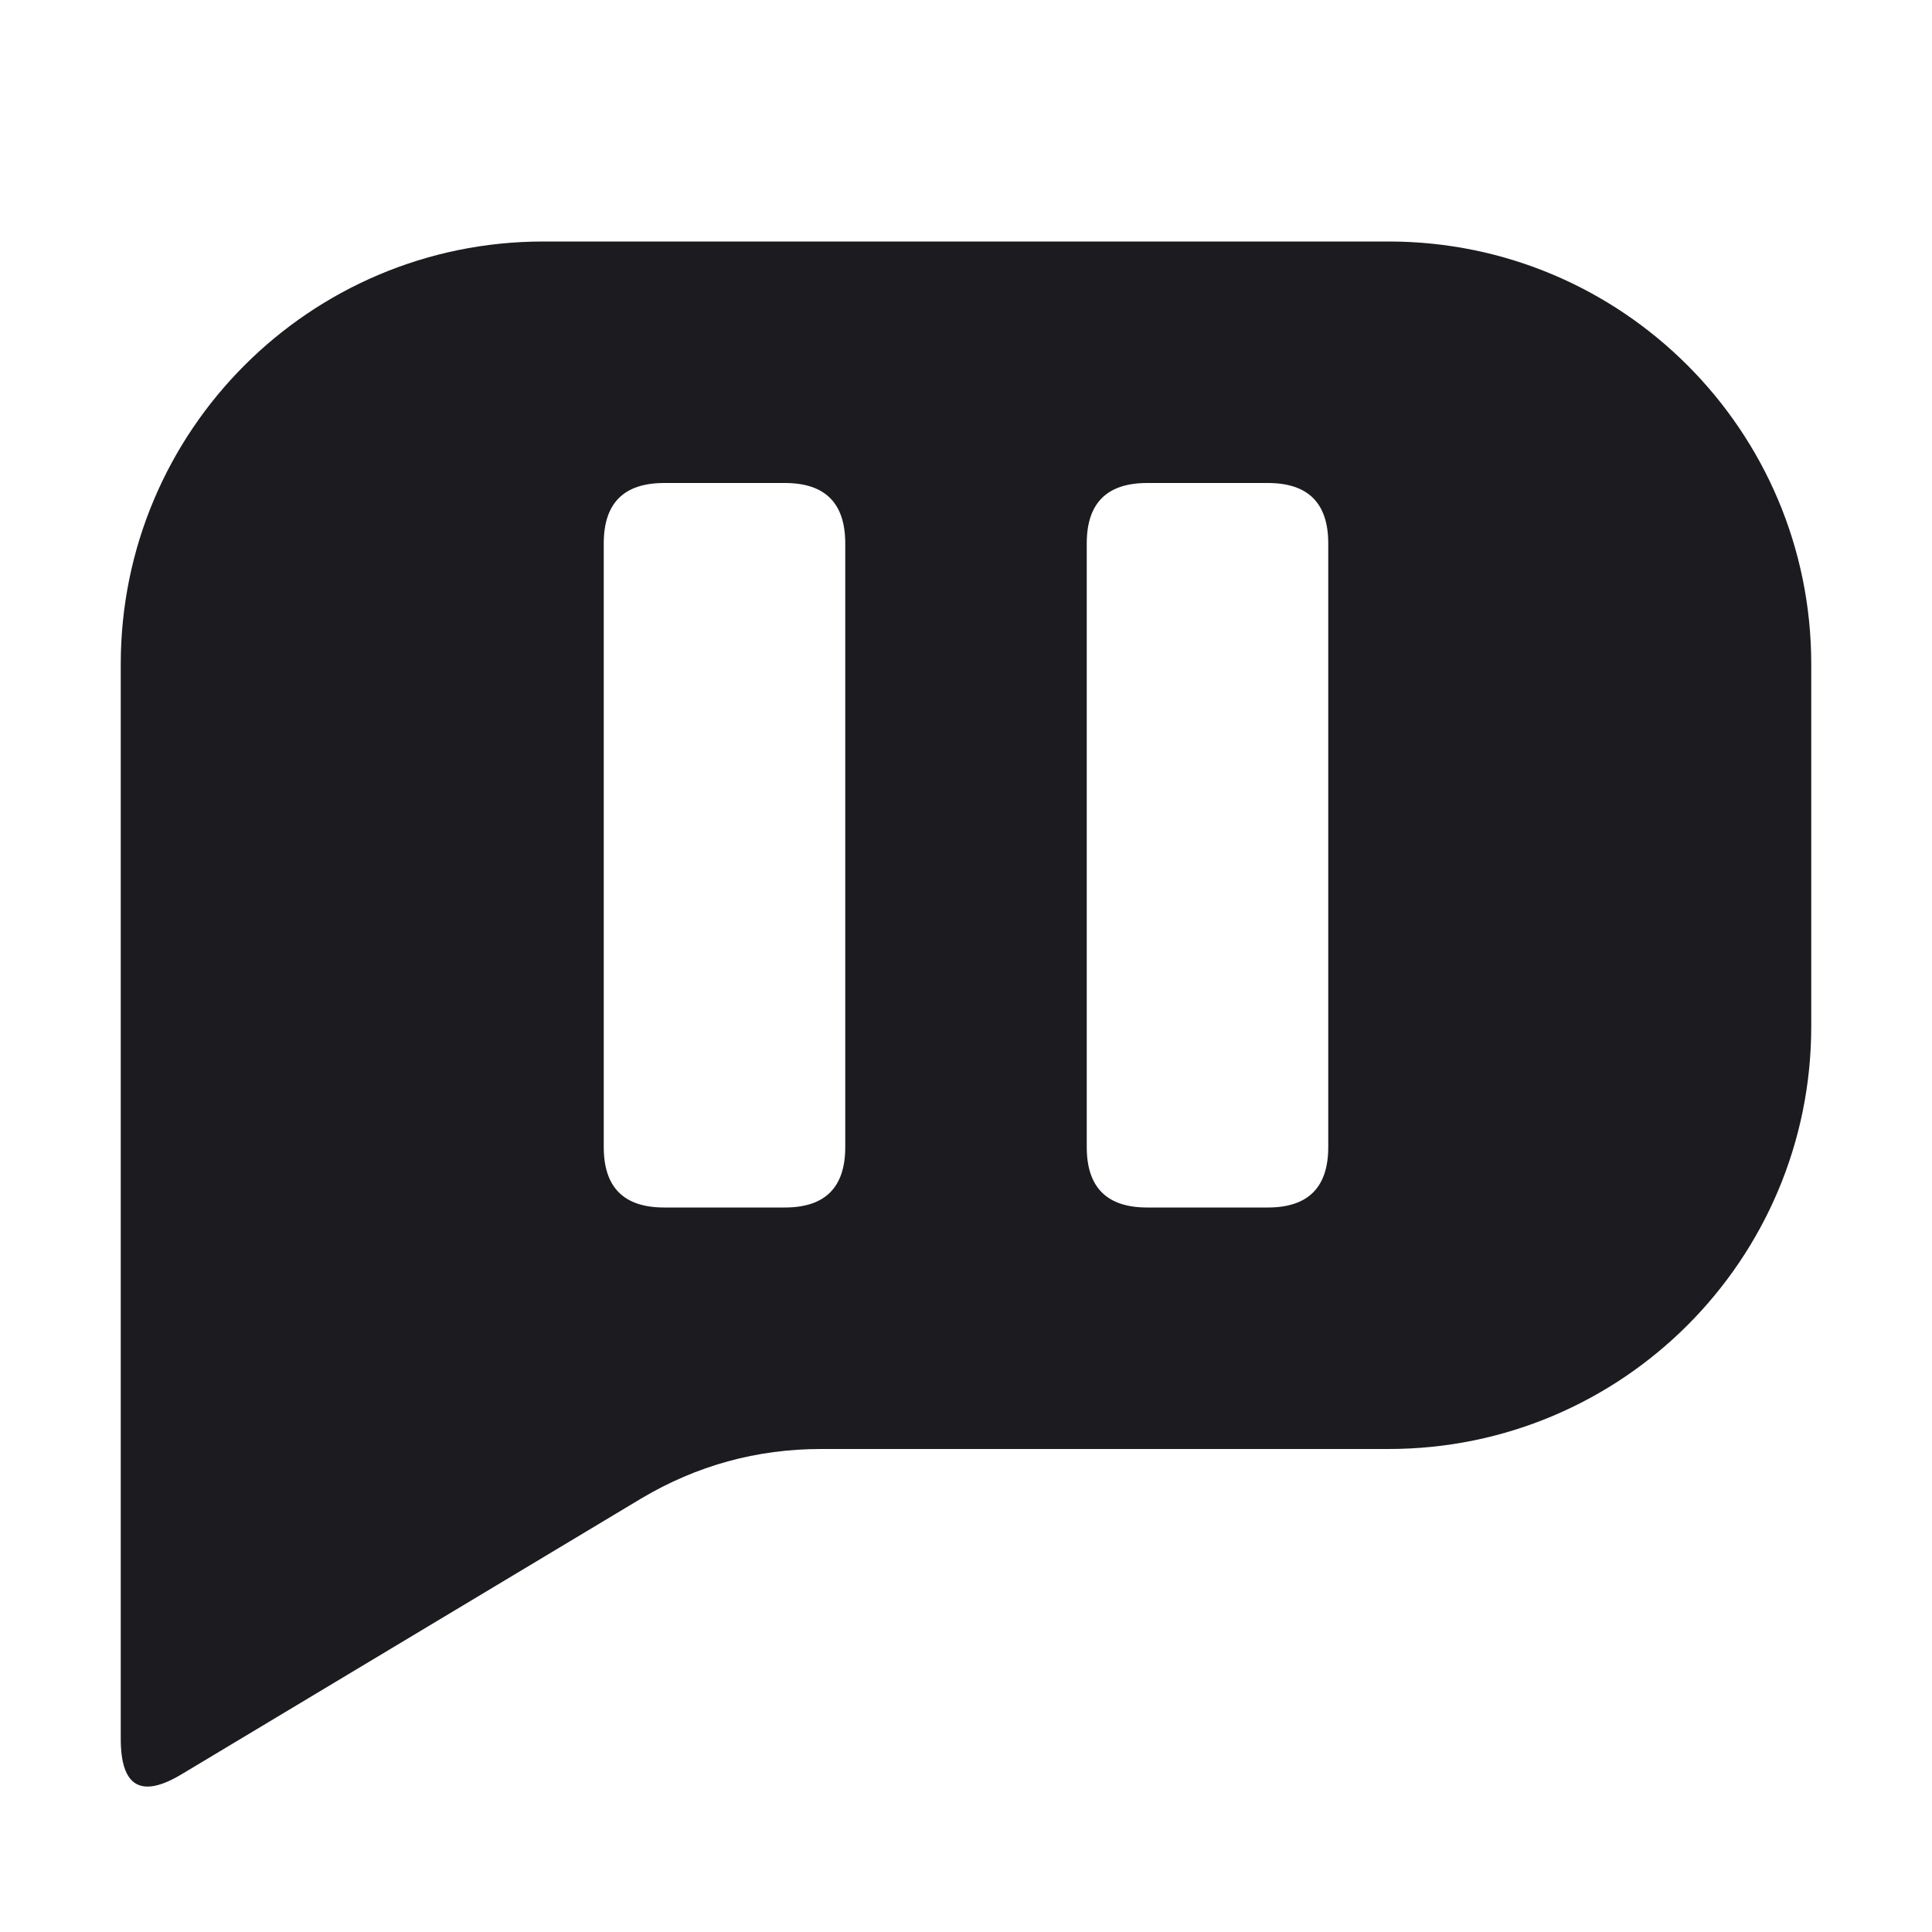
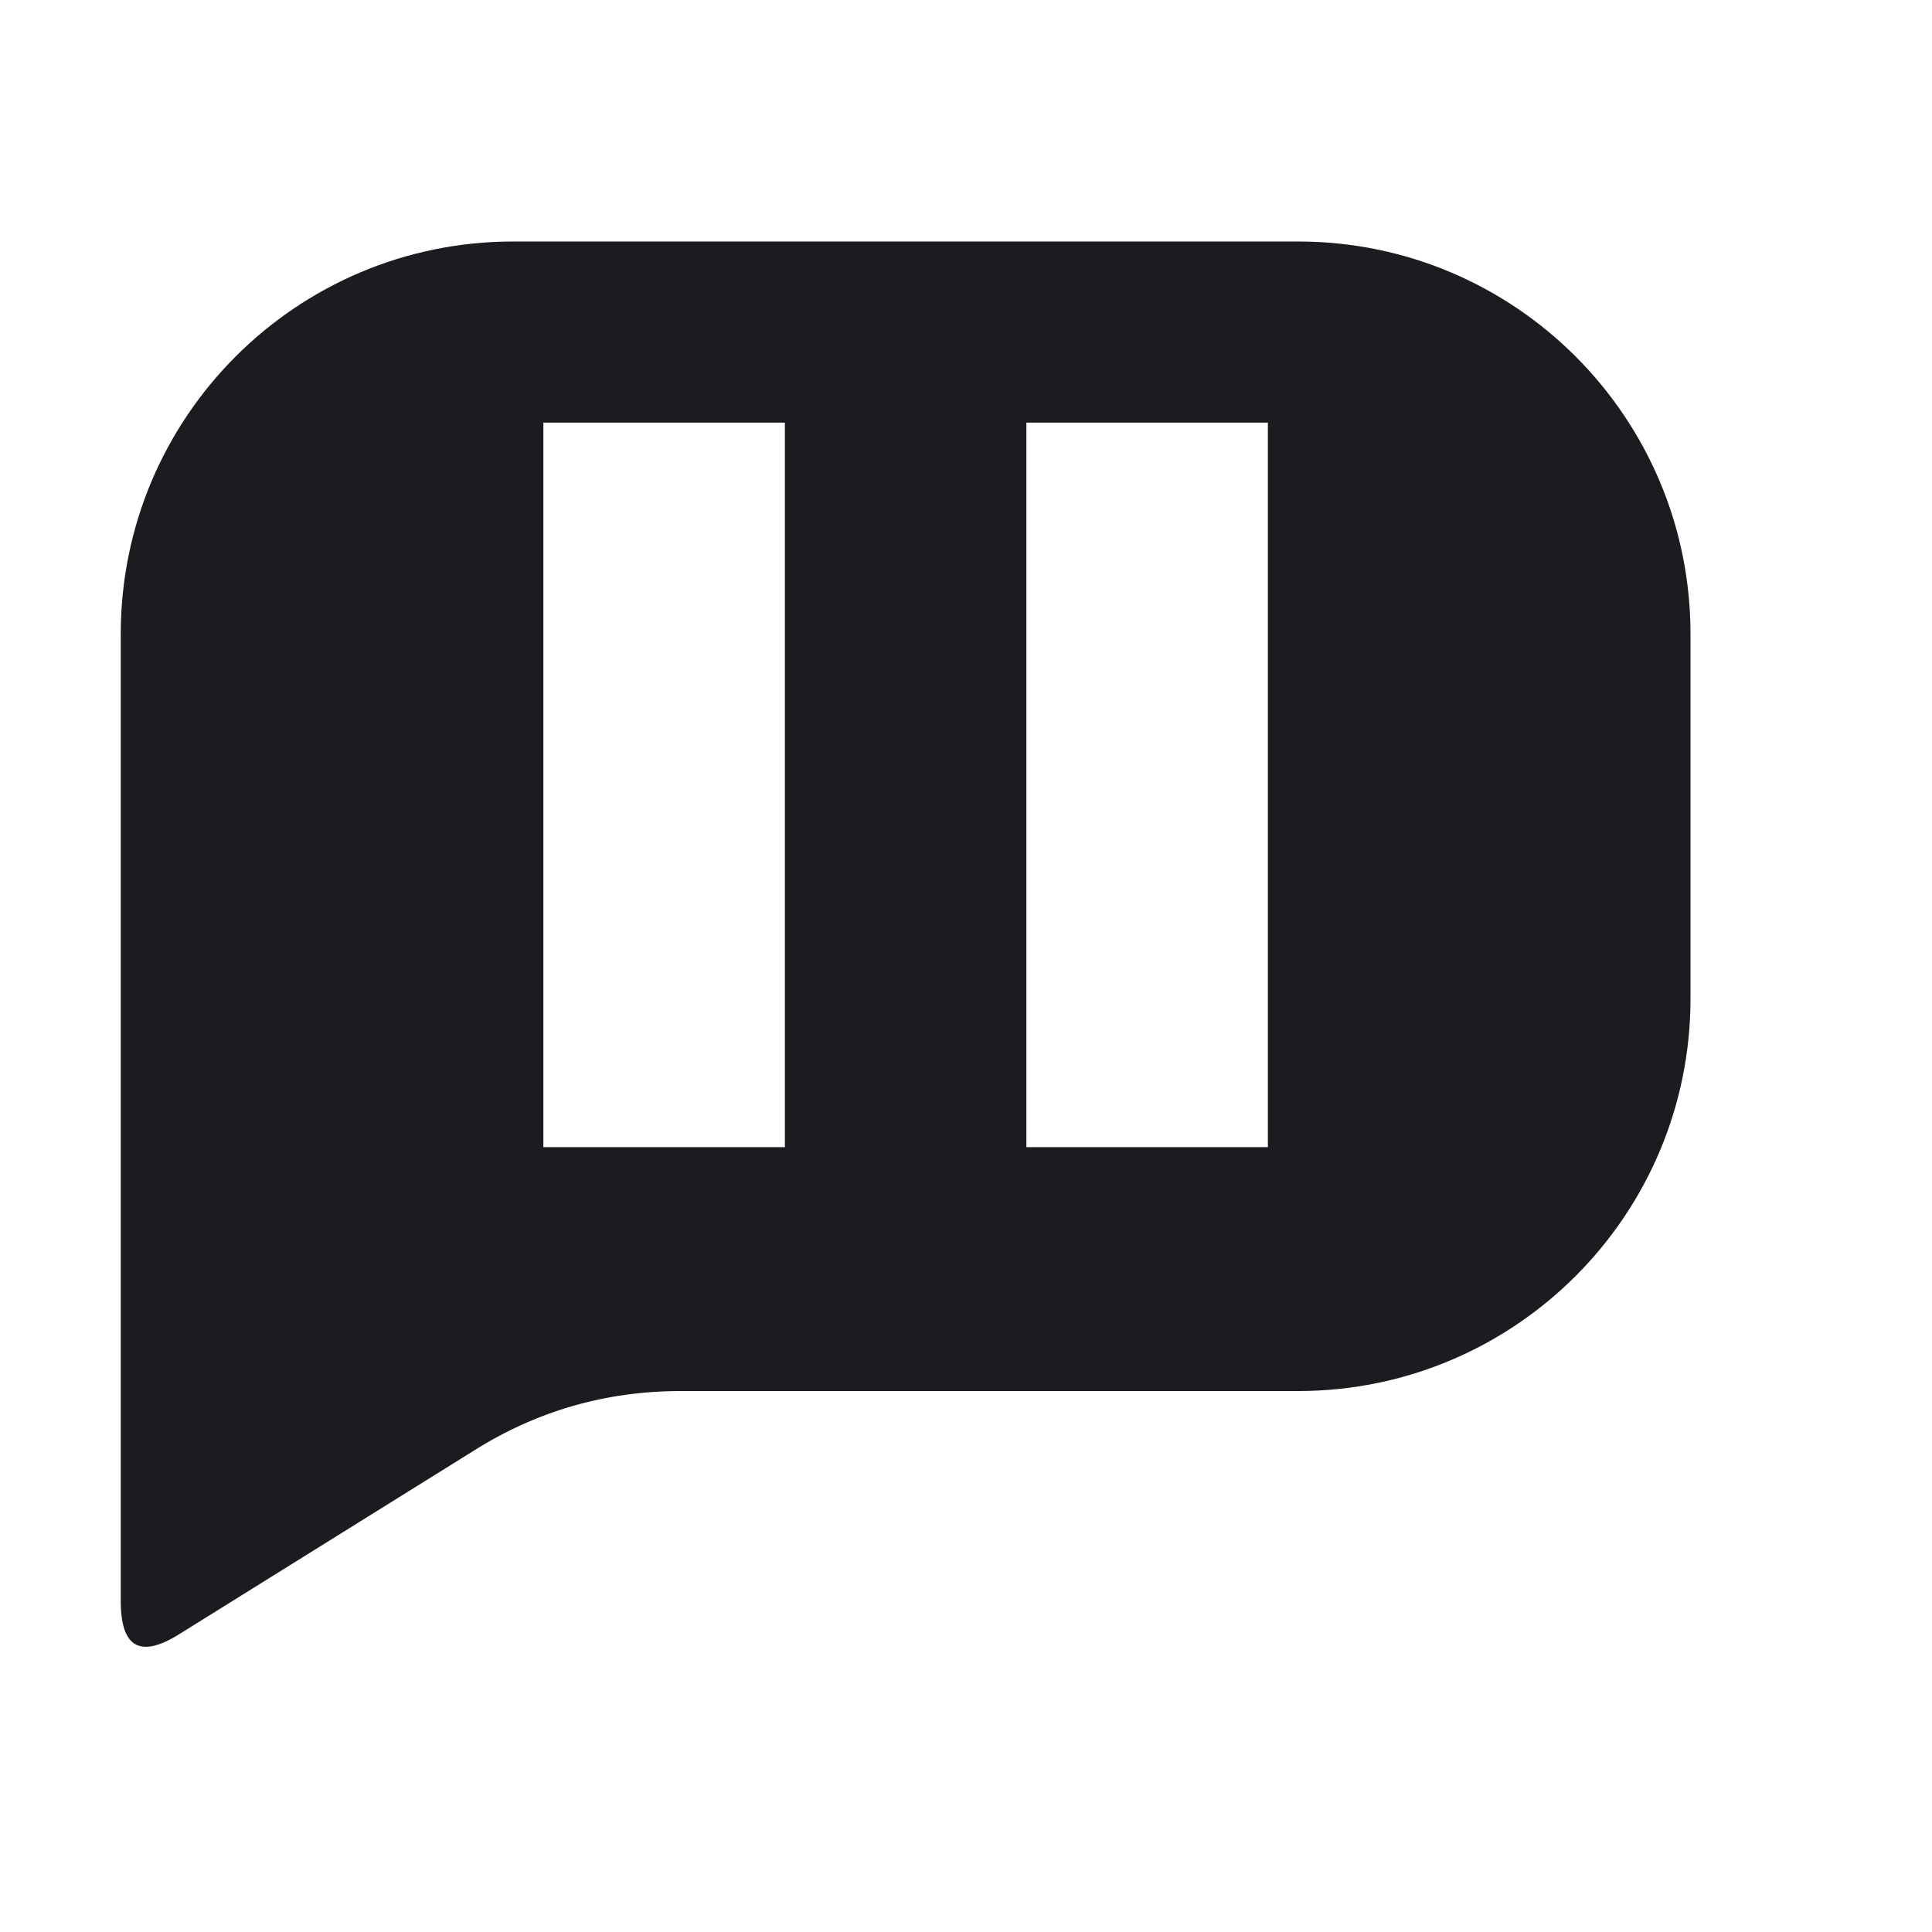
<svg xmlns="http://www.w3.org/2000/svg" viewBox="0 0 16 16" width="16" height="16">
-   <path fill="#1C1B1F" fill-rule="evenodd" d="M1 5.5A3.5 3.5 0 0 1 4.5 2H11.5A3.5 3.5 0 0 1 15 5.5V8.5A3.5 3.5 0 0 1 11.5 12H6.8Q6 12 5.31 12.41L1.51 14.69Q1 15 1 14.4ZM5 4.5Q5 4 5.5 4H6.5Q7 4 7 4.5V9.5Q7 10 6.5 10H5.5Q5 10 5 9.5ZM9 4.5Q9 4 9.5 4H10.5Q11 4 11 4.5V9.5Q11 10 10.5 10H9.5Q9 10 9 9.5Z" />
+   <path fill="#1C1B1F" fill-rule="evenodd" d="M1 5.25A3.25 3.25 0 0 1 4.25 2H10.75A3.25 3.25 0 0 1 14 5.25V8.27A3.25 3.25 0 0 1 10.75 11.52H5.64Q4.71 11.52 3.93 12.01L1.49 13.53Q1 13.84 1 13.26ZM4.5 3.5h2v6h-2ZM8.5 3.5h2v6h-2Z" />
</svg>
